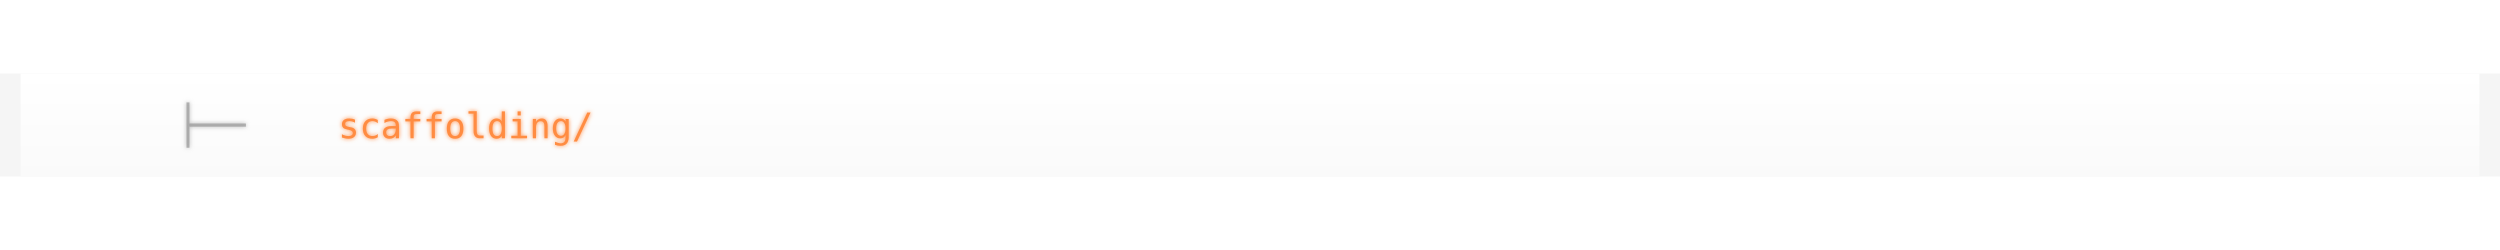
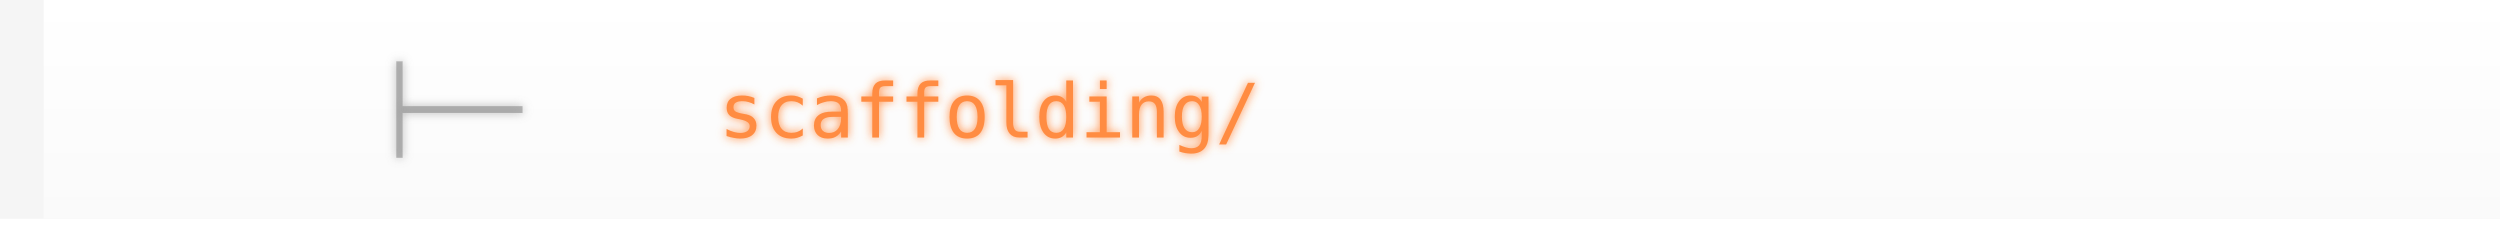
- <svg xmlns="http://www.w3.org/2000/svg" width="400" height="40" preserveAspectRatio="xMinYMid meet" viewBox="0 0 850 35">
+ <svg xmlns="http://www.w3.org/2000/svg" width="400" height="40" preserveAspectRatio="xMinYMid meet" viewBox="0 0 400 40">
  <defs>
    <filter id="textGlow">
      <feGaussianBlur stdDeviation="0.8" result="coloredBlur" />
      <feMerge>
        <feMergeNode in="coloredBlur" />
        <feMergeNode in="SourceGraphic" />
      </feMerge>
    </filter>
    <linearGradient id="bgGrad" x1="0%" y1="0%" x2="0%" y2="100%">
      <stop offset="0%" style="stop-color:#ffffff;stop-opacity:1" />
      <stop offset="100%" style="stop-color:#fafafa;stop-opacity:1" />
    </linearGradient>
  </defs>
  <rect width="850" height="35" fill="#f5f5f5" />
  <rect x="7" y="0" width="836" height="35" fill="url(#bgGrad)" />
  <rect x="7" y="0" width="836" height="35" fill="#FF8C42" opacity="0">
    <animate attributeName="opacity" values="0;0.02;0" dur="2.5s" repeatCount="indefinite" />
  </rect>
  <g filter="url(#textGlow)">
    <text x="60" y="22" font-family="monospace" font-size="13" fill="#999999" opacity="0.7">
      ├──
    </text>
    <text x="115" y="22" font-family="monospace" font-size="12" fill="#FF8C42">
      scaffolding/
      <animate attributeName="opacity" values="1;0.9;1" dur="0.16s" repeatCount="indefinite" />
    </text>
  </g>
</svg>
